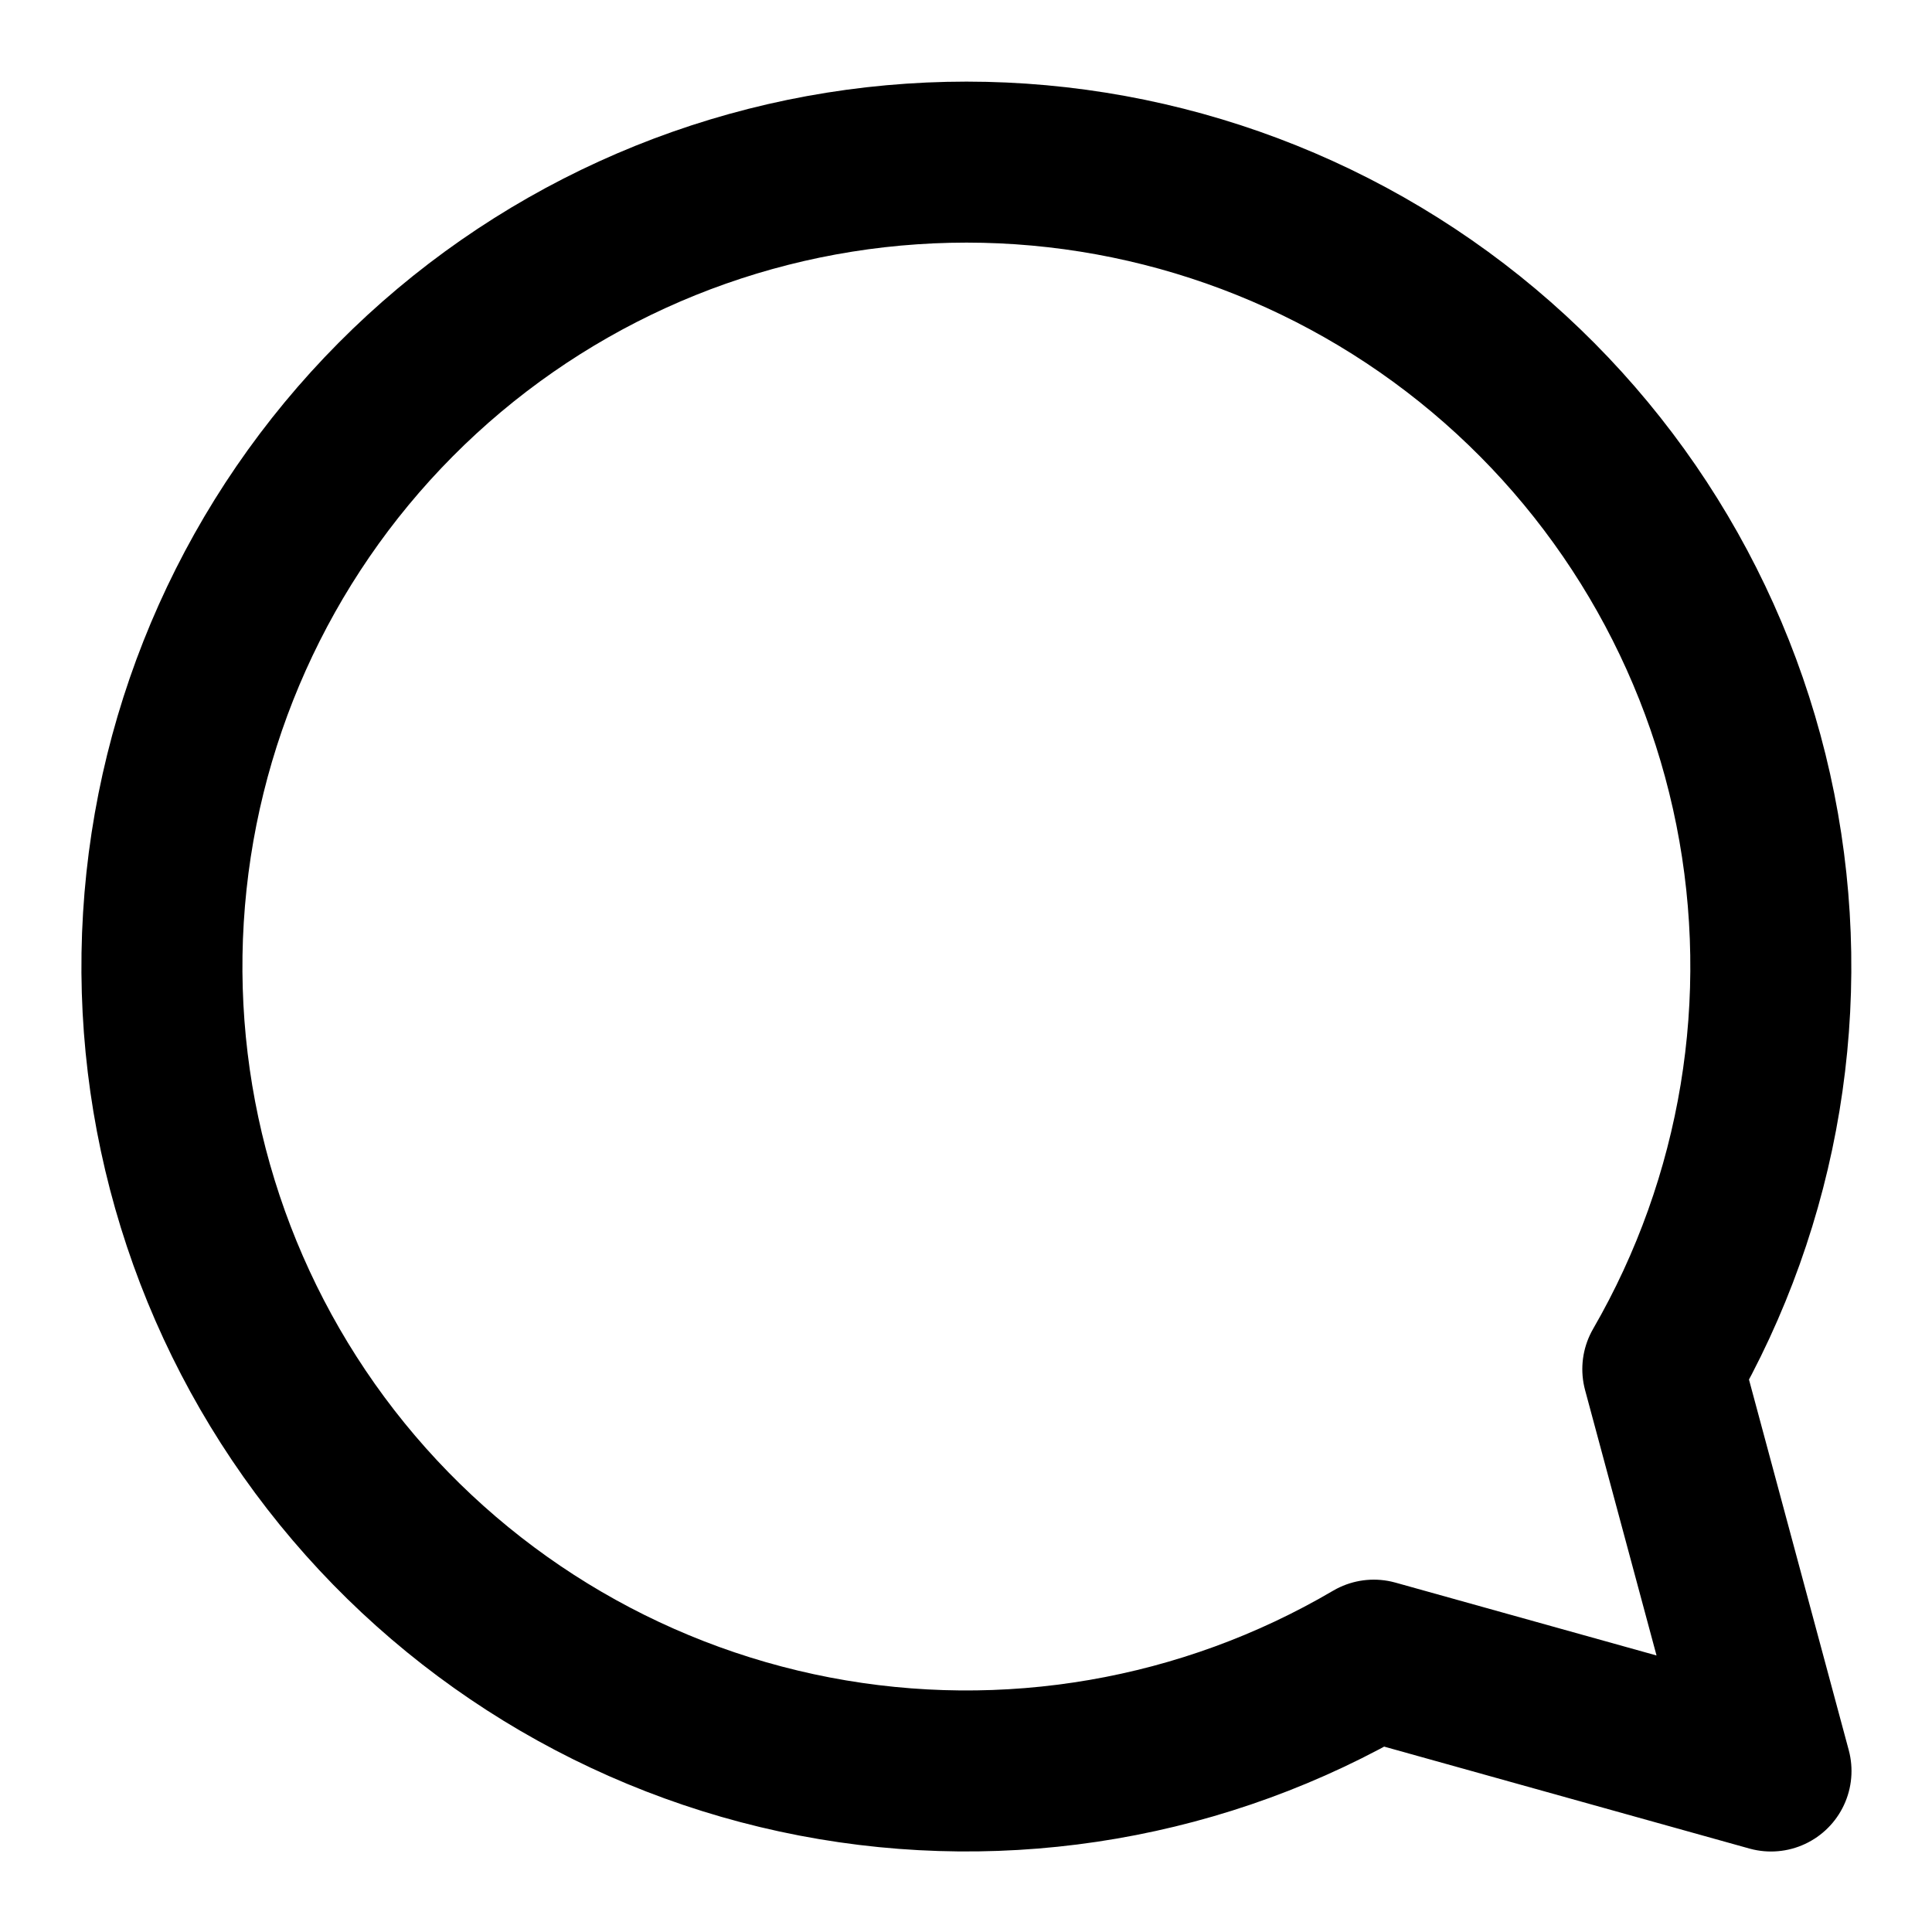
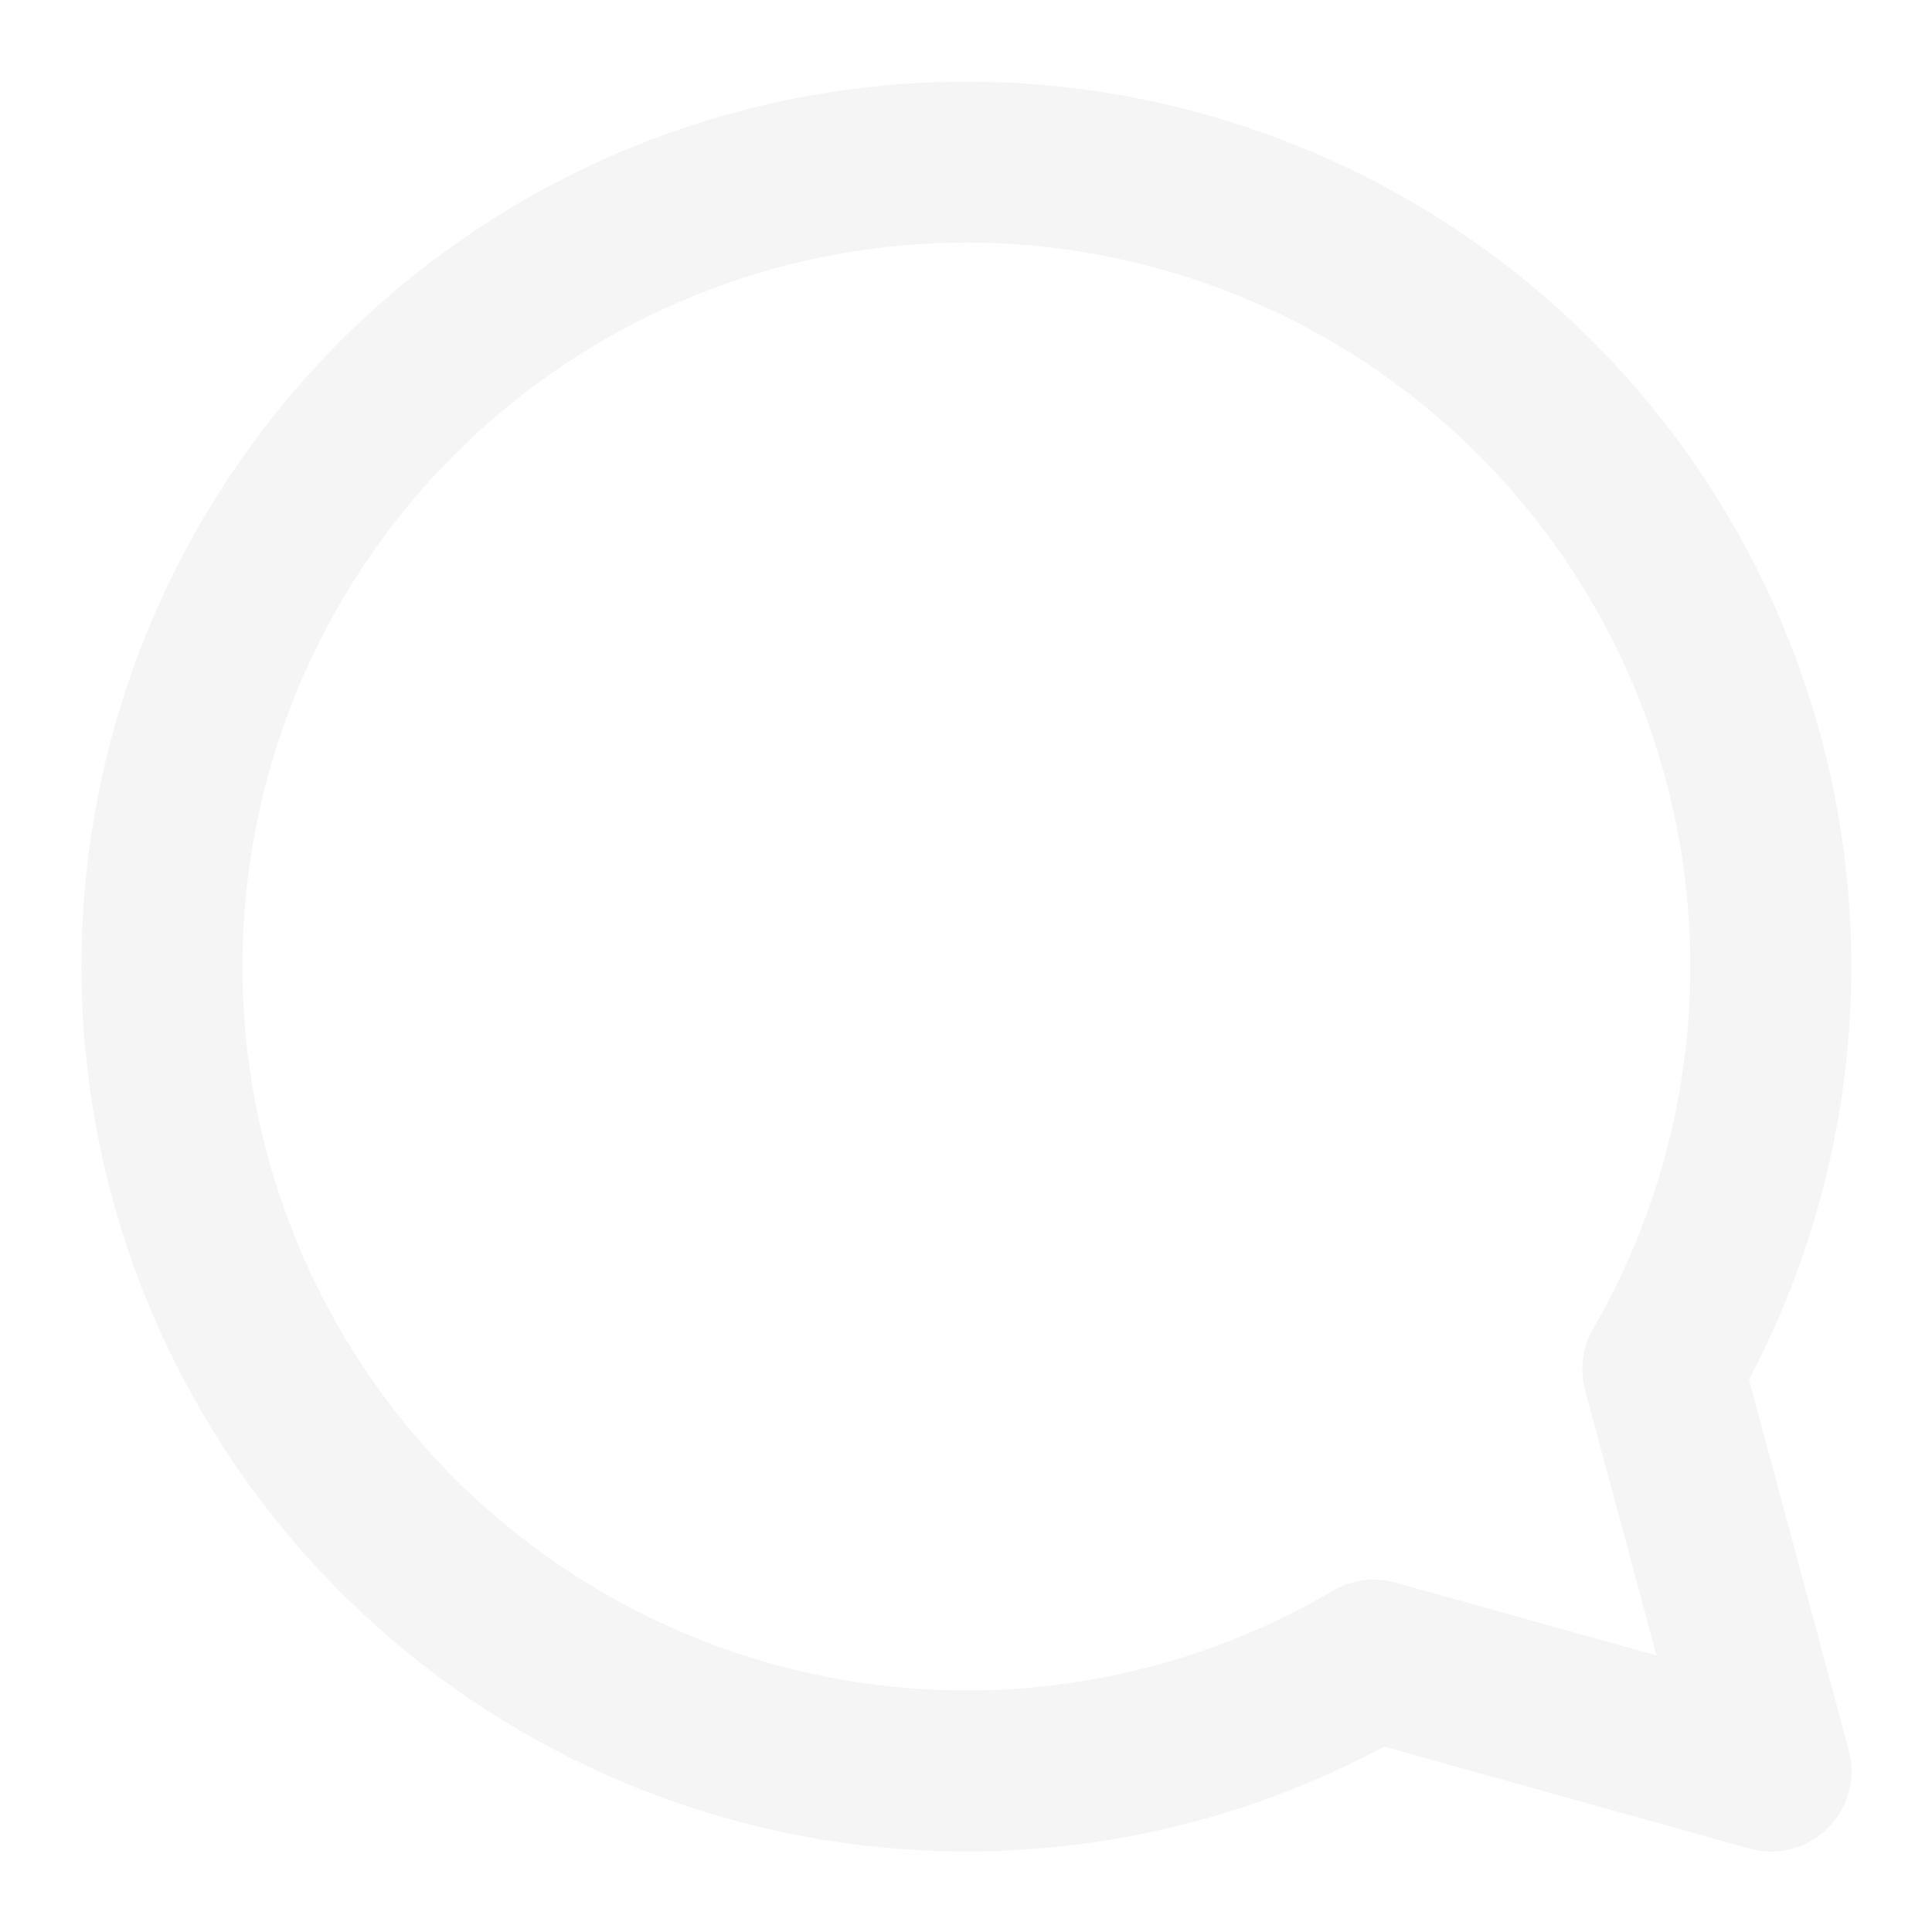
<svg xmlns="http://www.w3.org/2000/svg" width="24" height="24" viewBox="0 0 24 24" fill="none">
-   <path d="M20.656 17.008C21.871 14.906 22.28 12.434 21.805 10.053C21.33 7.672 20.005 5.545 18.077 4.07C16.148 2.595 13.749 1.872 11.327 2.037C8.904 2.201 6.625 3.242 4.914 4.965C3.203 6.688 2.178 8.974 2.03 11.398C1.882 13.821 2.622 16.215 4.11 18.133C5.599 20.051 7.735 21.362 10.119 21.82C12.503 22.278 14.973 21.853 17.066 20.623L22 22L20.656 17.008Z" stroke="black" stroke-width="2" stroke-linejoin="round" />
+   <path d="M20.656 17.008C21.871 14.906 22.28 12.434 21.805 10.053C21.33 7.672 20.005 5.545 18.077 4.07C16.148 2.595 13.749 1.872 11.327 2.037C8.904 2.201 6.625 3.242 4.914 4.965C3.203 6.688 2.178 8.974 2.03 11.398C1.882 13.821 2.622 16.215 4.11 18.133C5.599 20.051 7.735 21.362 10.119 21.82C12.503 22.278 14.973 21.853 17.066 20.623L22 22L20.656 17.008Z" stroke="#F5F5F5" stroke-width="2" stroke-linejoin="round" />
</svg>
